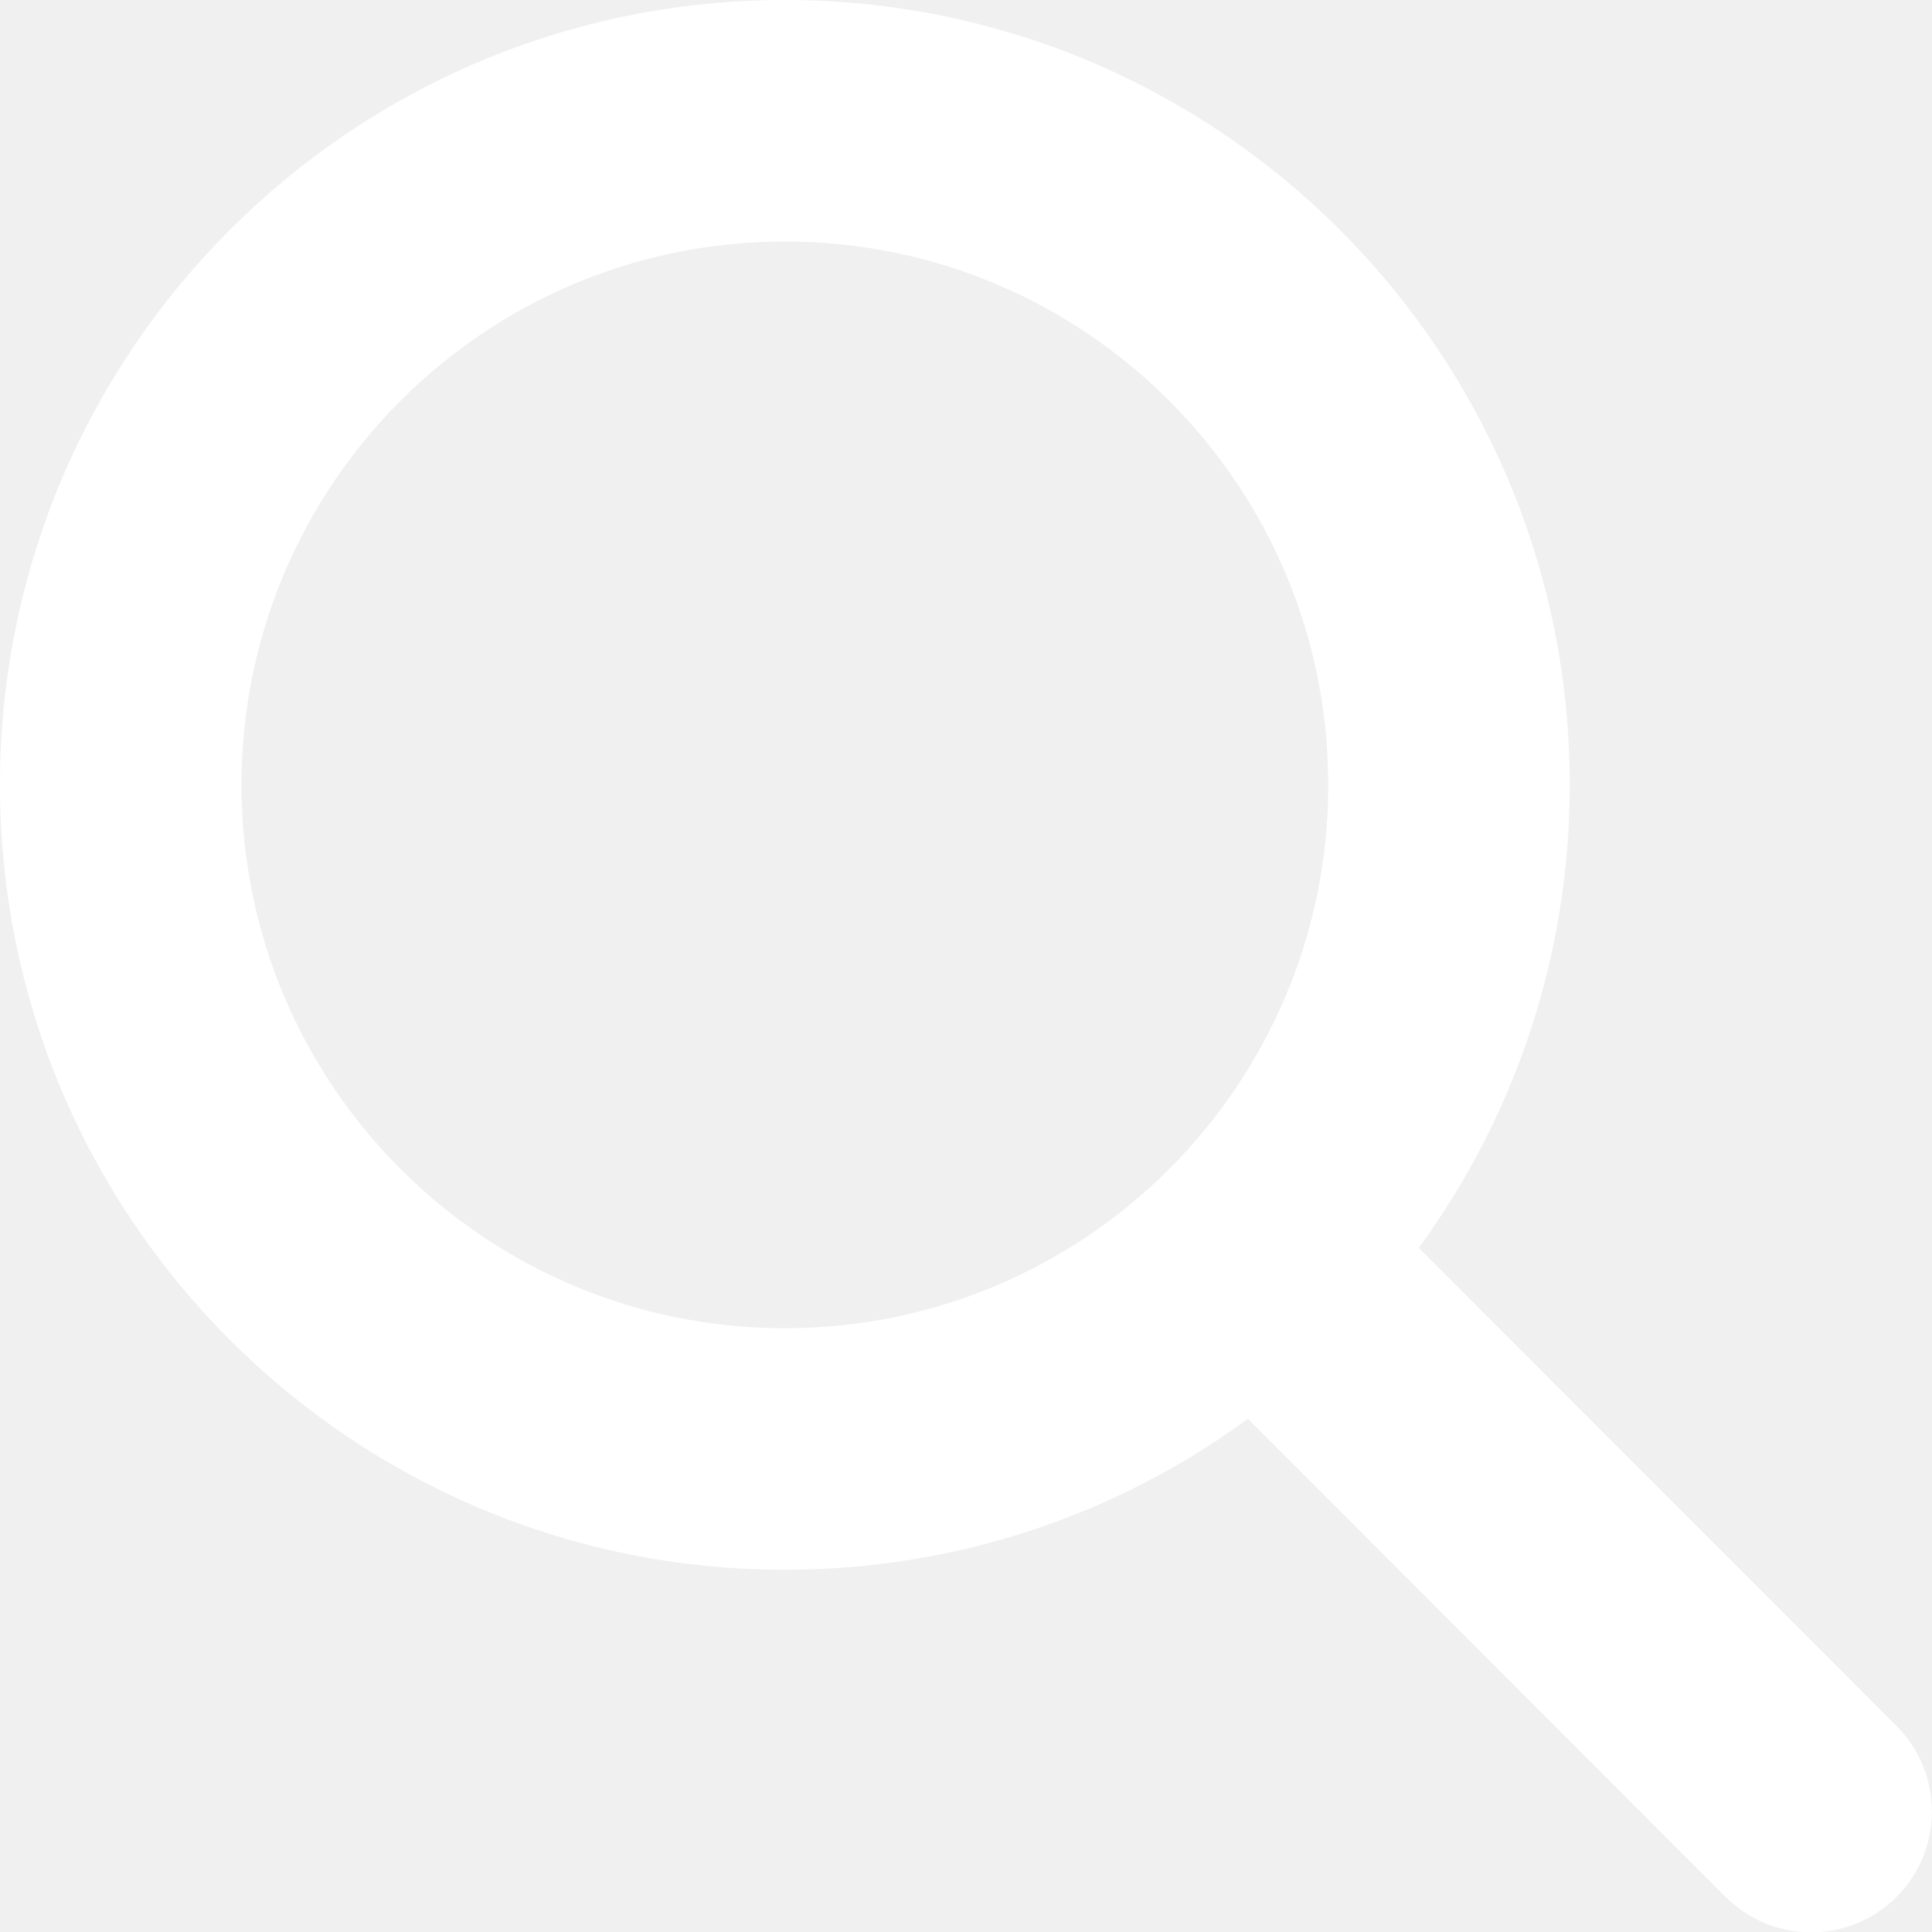
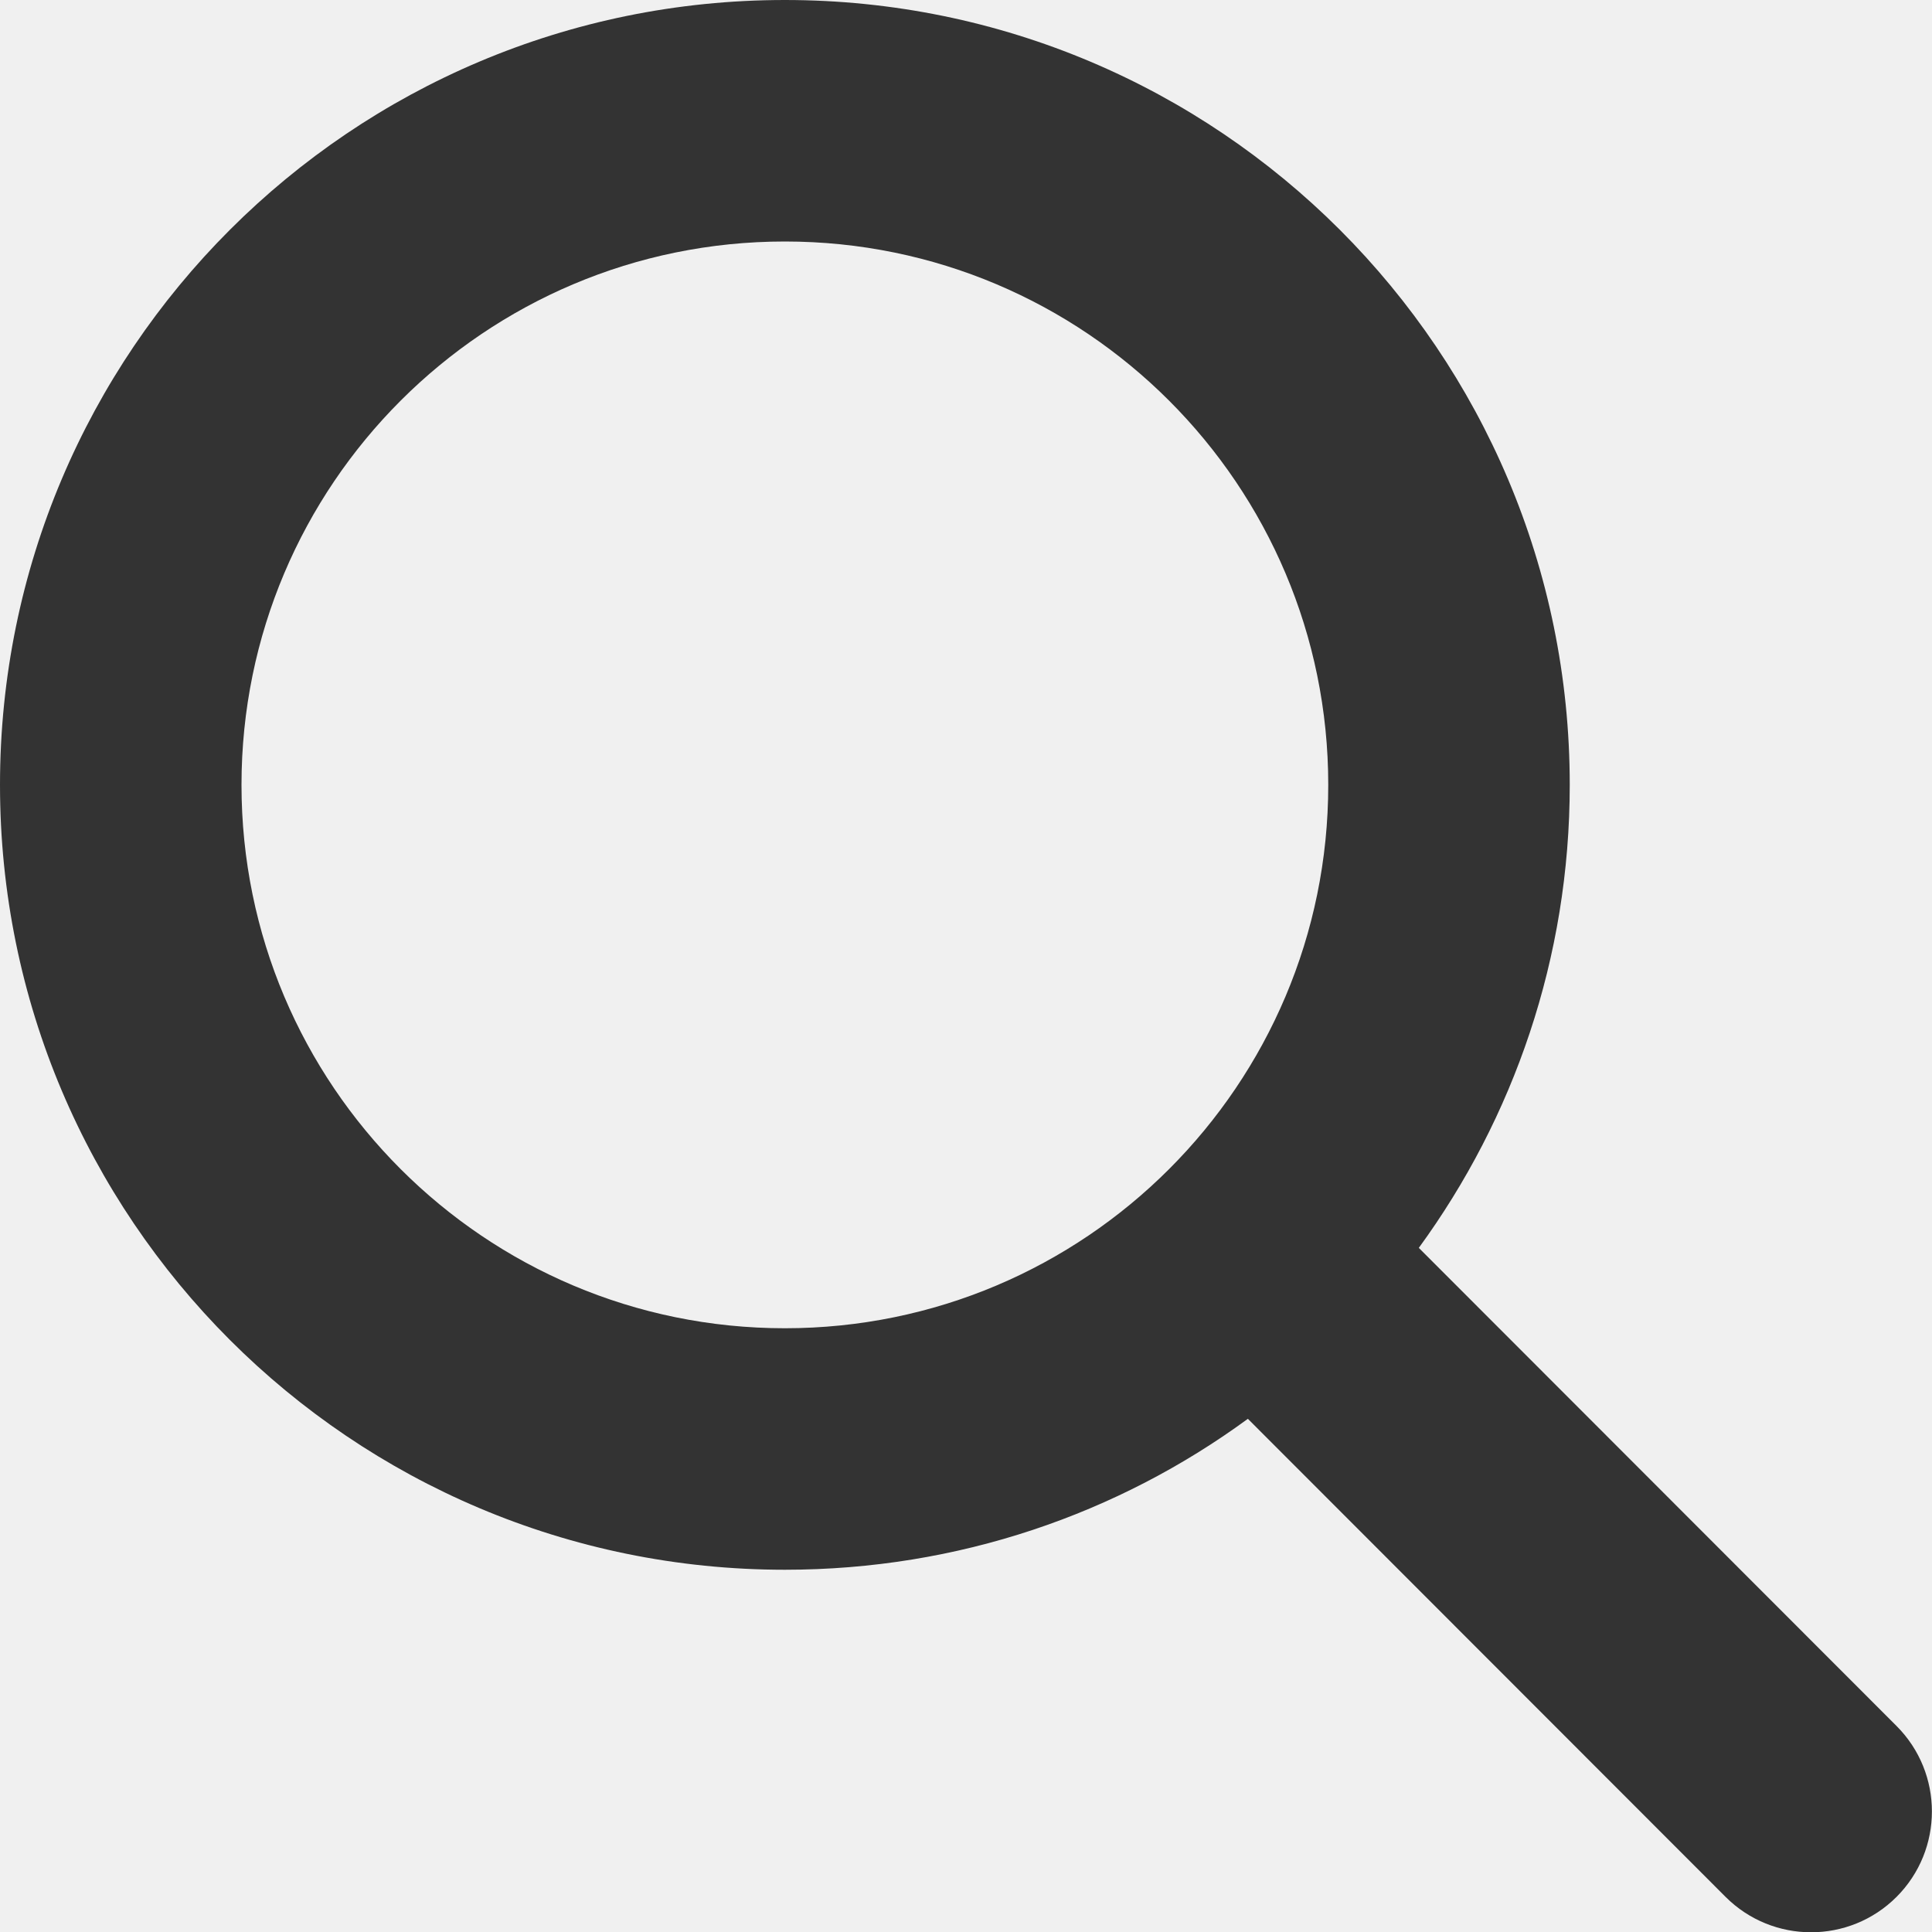
<svg xmlns="http://www.w3.org/2000/svg" viewBox="0 0 512 512">
-   <path fill="white" d="M416 208c0 45.9-14.9 88.3-40 122.7L502.6 457.4c12.5 12.5 12.5 32.8 0 45.3s-32.8 12.5-45.3 0L330.7 376c-34.4 25.2-76.8 40-122.7 40C93.1 416 0 322.9 0 208S93.1 0 208 0S416 93.1 416 208zM208 352a144 144 0 1 0 0-288 144 144 0 1 0 0 288z" />
+   <path fill="#333333" d="M416 208c0 45.9-14.9 88.3-40 122.7L502.6 457.4c12.5 12.5 12.5 32.8 0 45.3s-32.8 12.5-45.3 0L330.7 376c-34.4 25.2-76.8 40-122.7 40C93.1 416 0 322.9 0 208S93.1 0 208 0S416 93.1 416 208zM208 352a144 144 0 1 0 0-288 144 144 0 1 0 0 288z" />
</svg>
